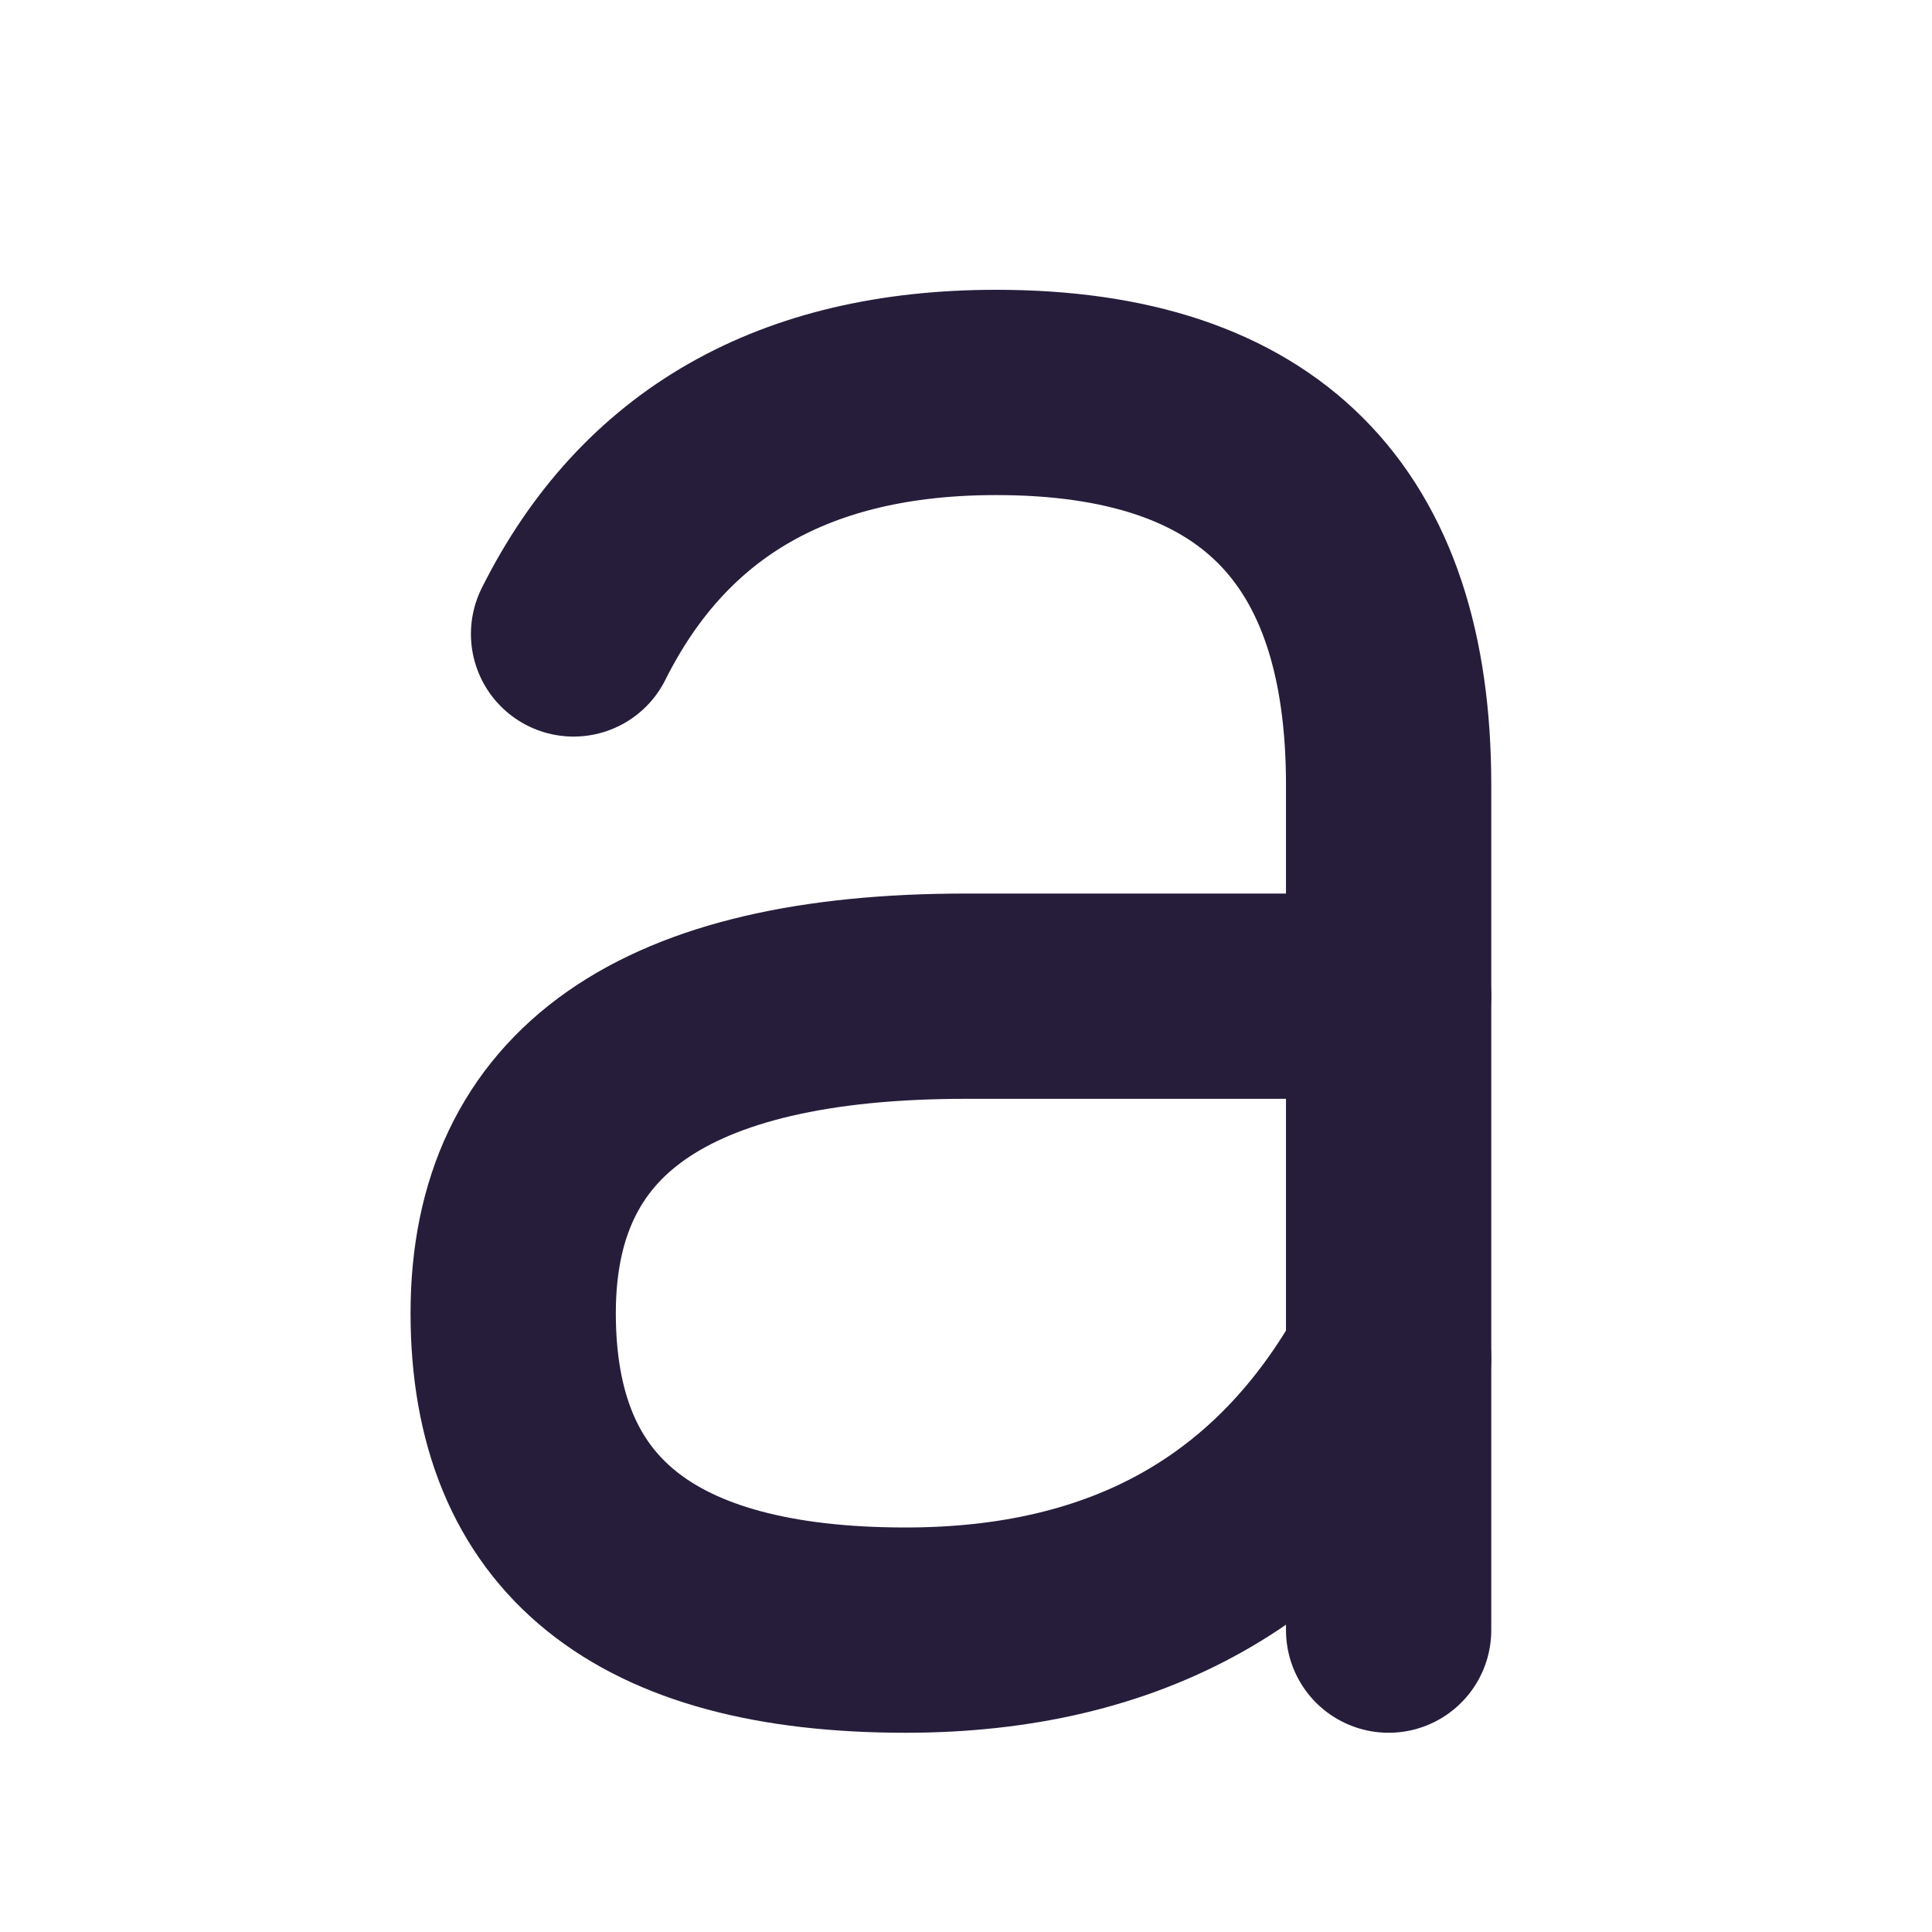
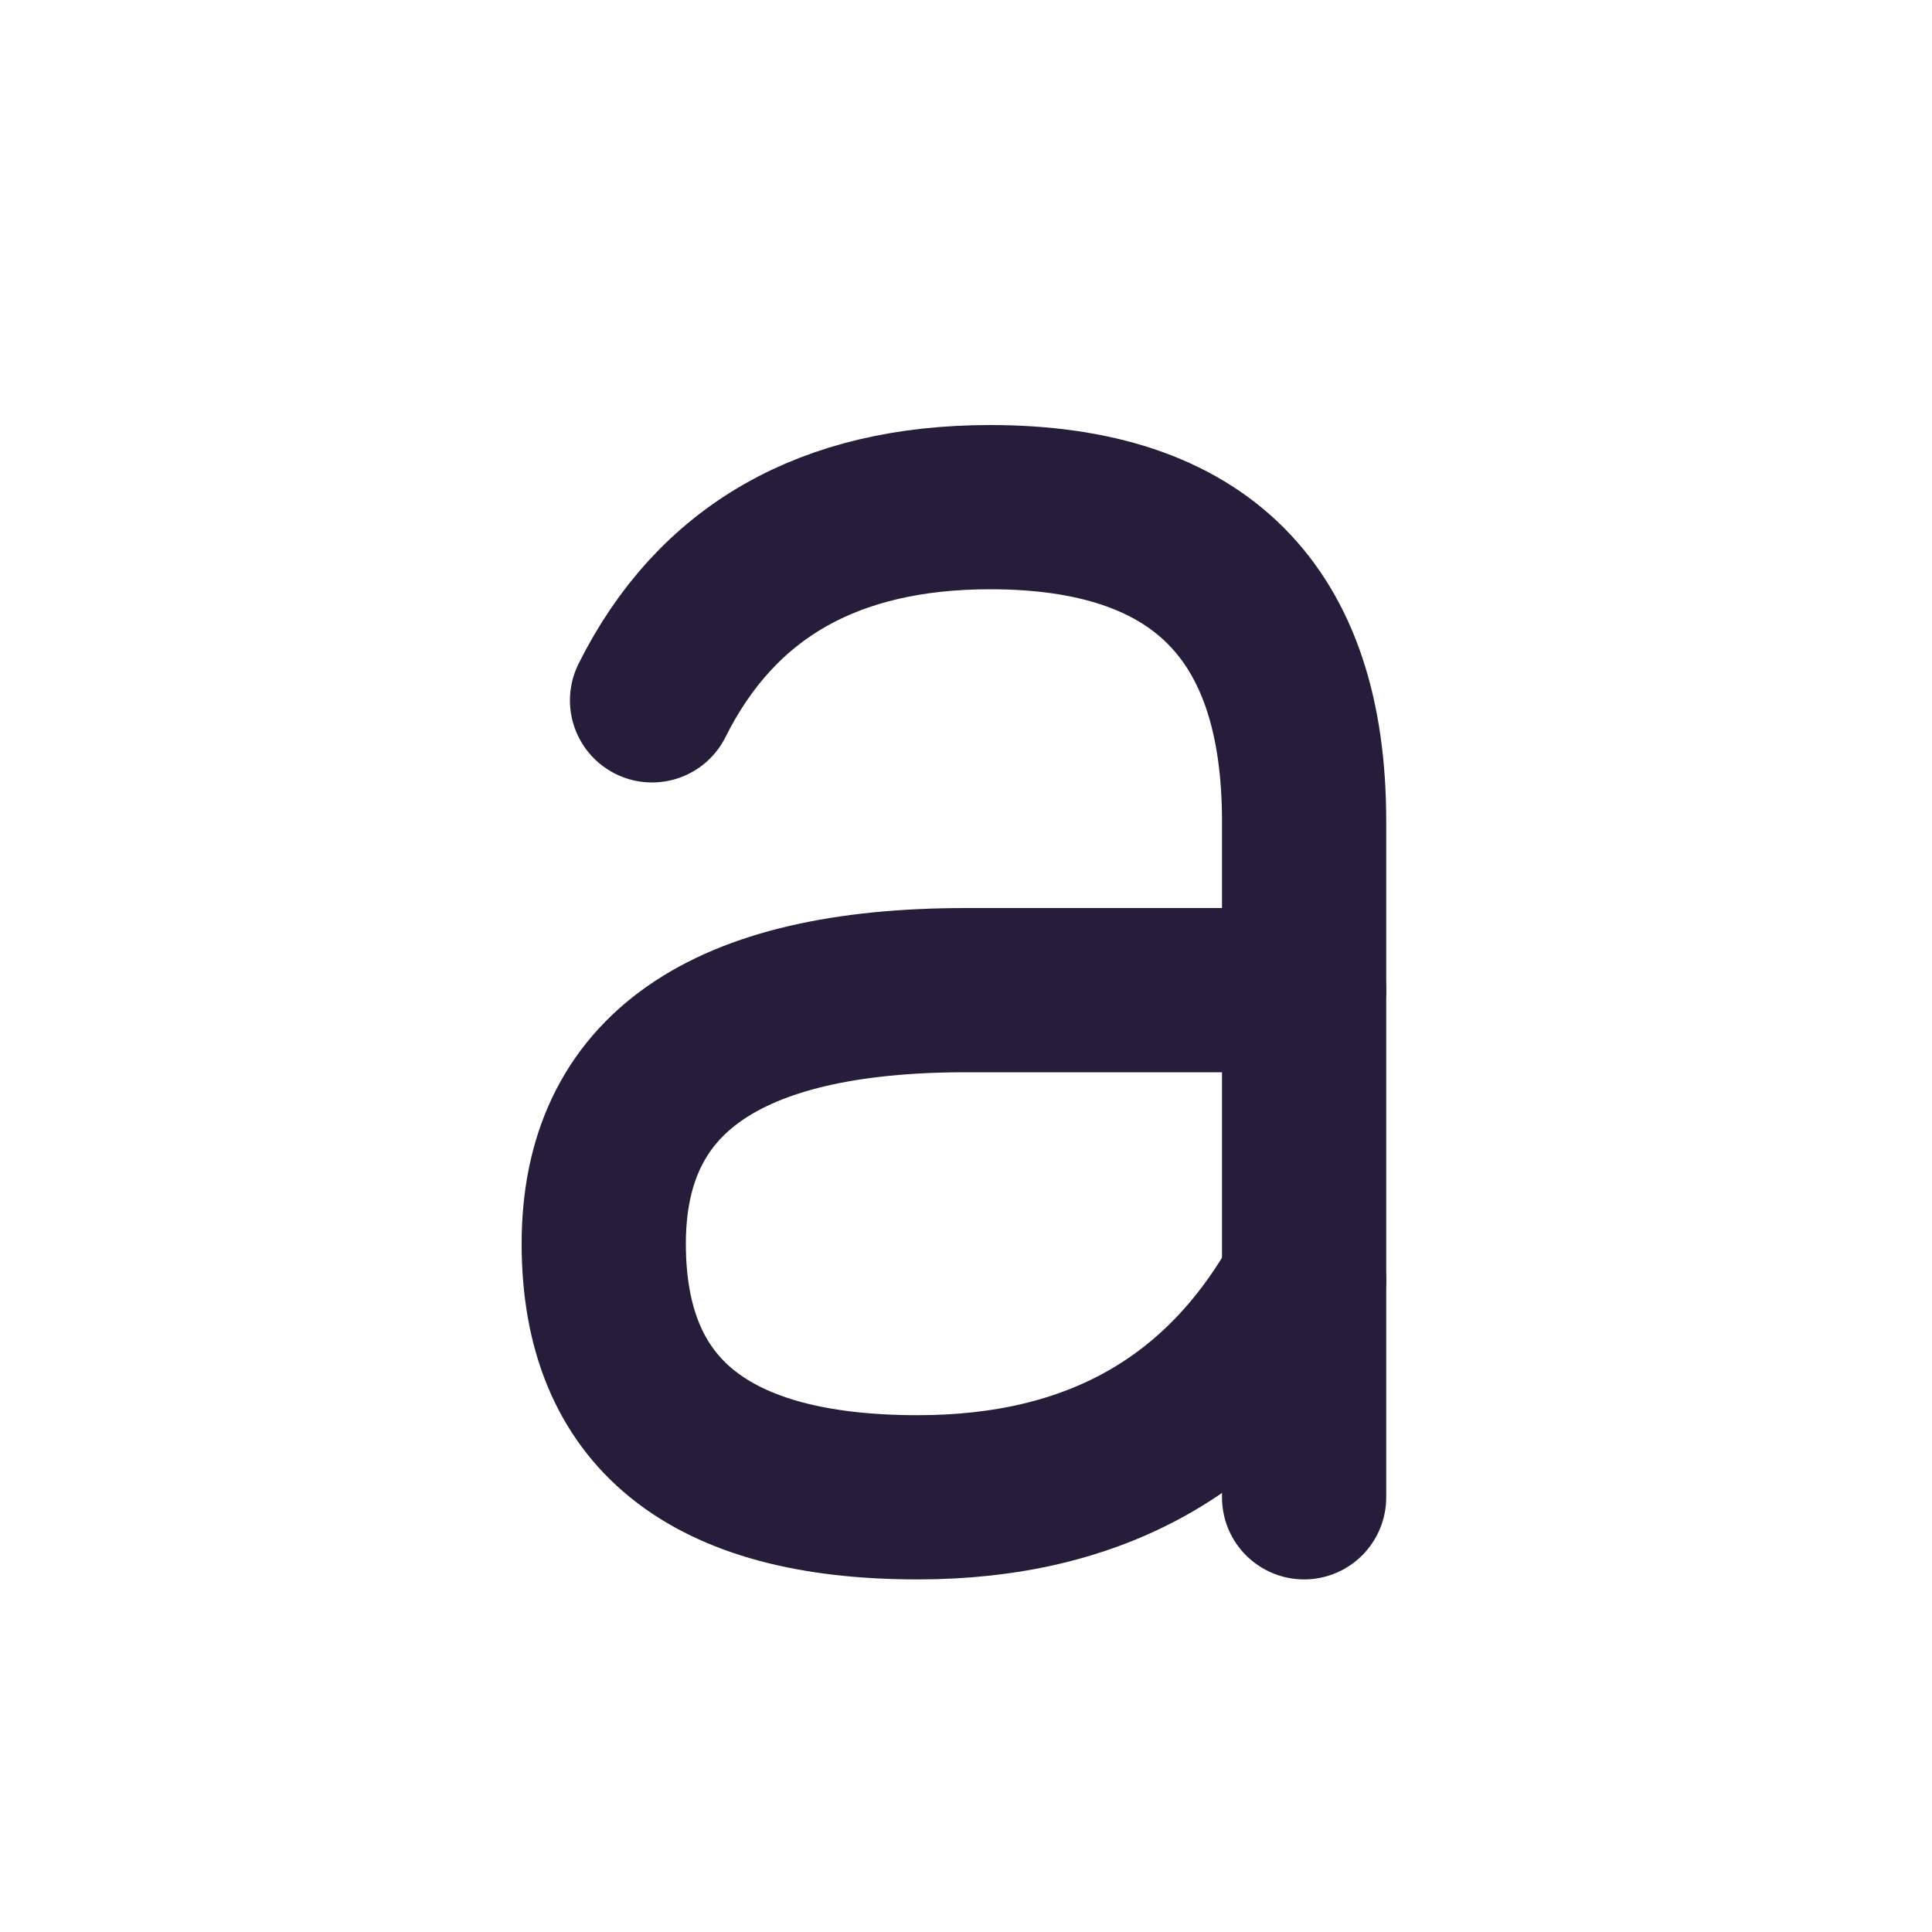
- <svg xmlns="http://www.w3.org/2000/svg" viewBox="0 0 32 32">
+ <svg xmlns="http://www.w3.org/2000/svg" viewBox="-4 -4 40 40">
  <style>path{fill:none;stroke:#261d3b;stroke-width:3.4;stroke-linecap:round}@media(prefers-color-scheme:dark){path{stroke:#f0c4f2}}</style>
  <path d="M9.5 10.5Q11.5 6.5 16.5 6.5Q23 6.5 23 13V27" />
  <path d="M23 16.5H16Q8.5 16.5 8.5 21.75Q8.5 27 15 27Q20.5 27 23 22.5" />
</svg>
